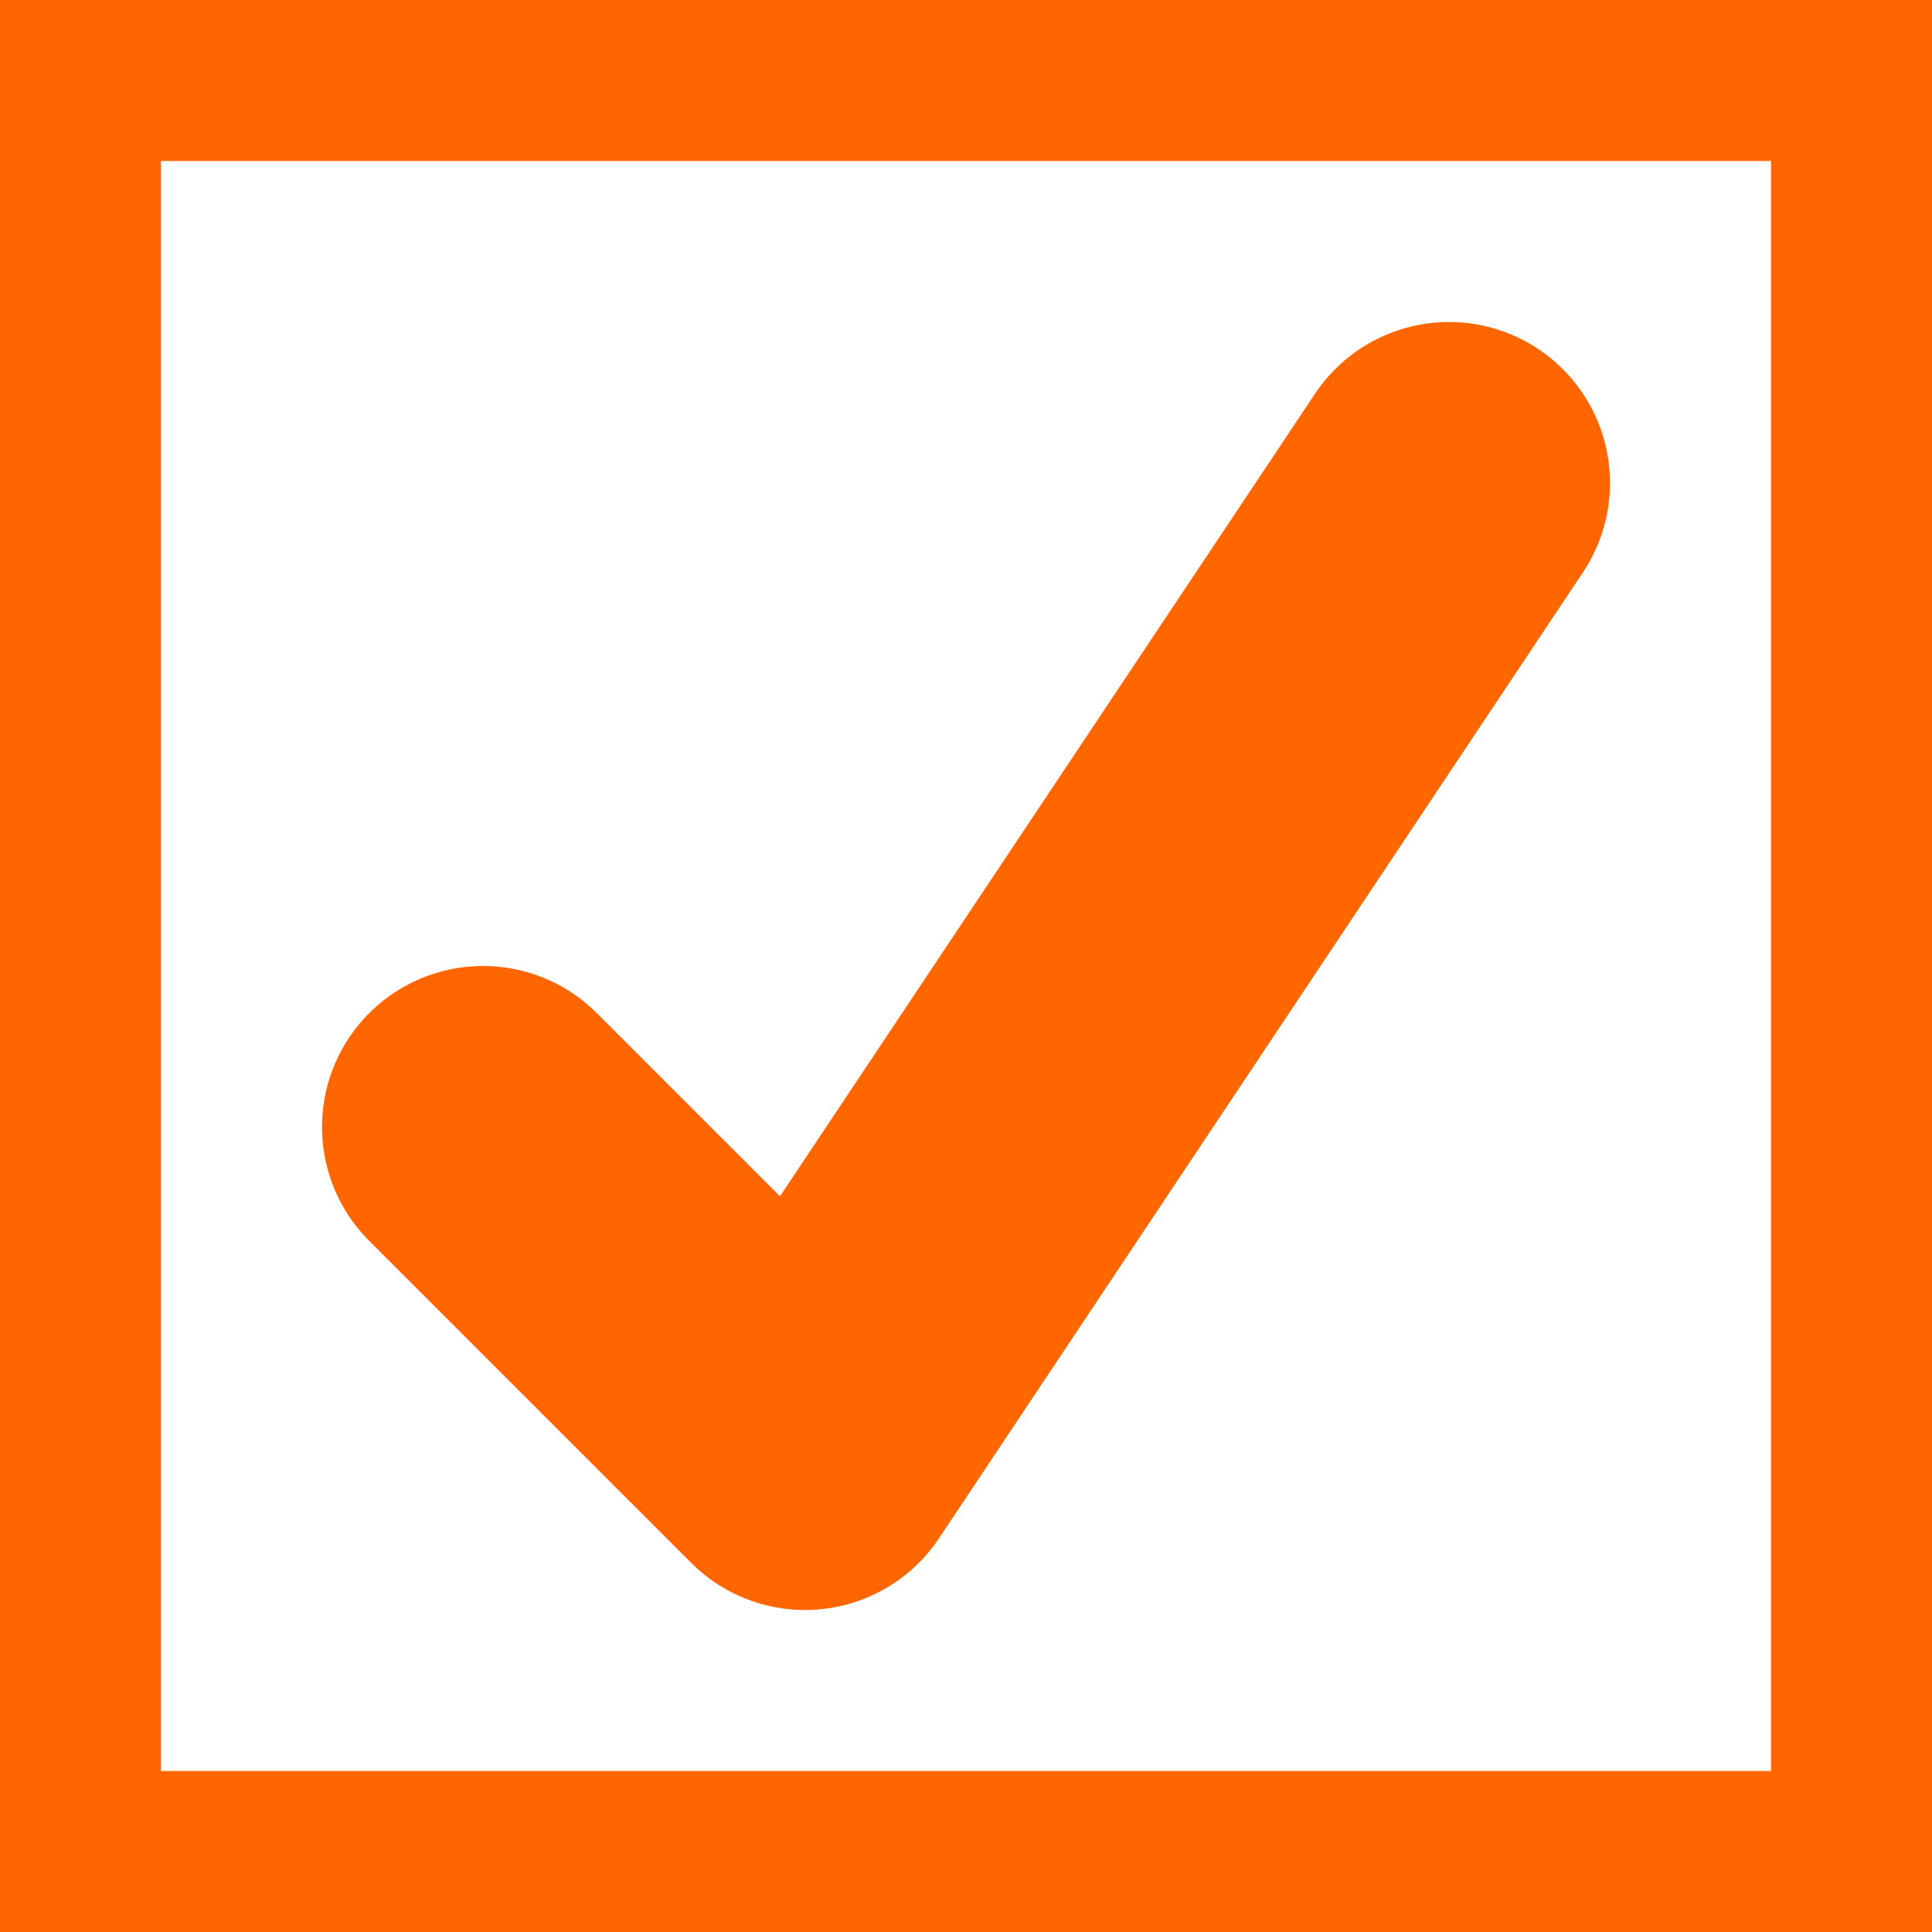
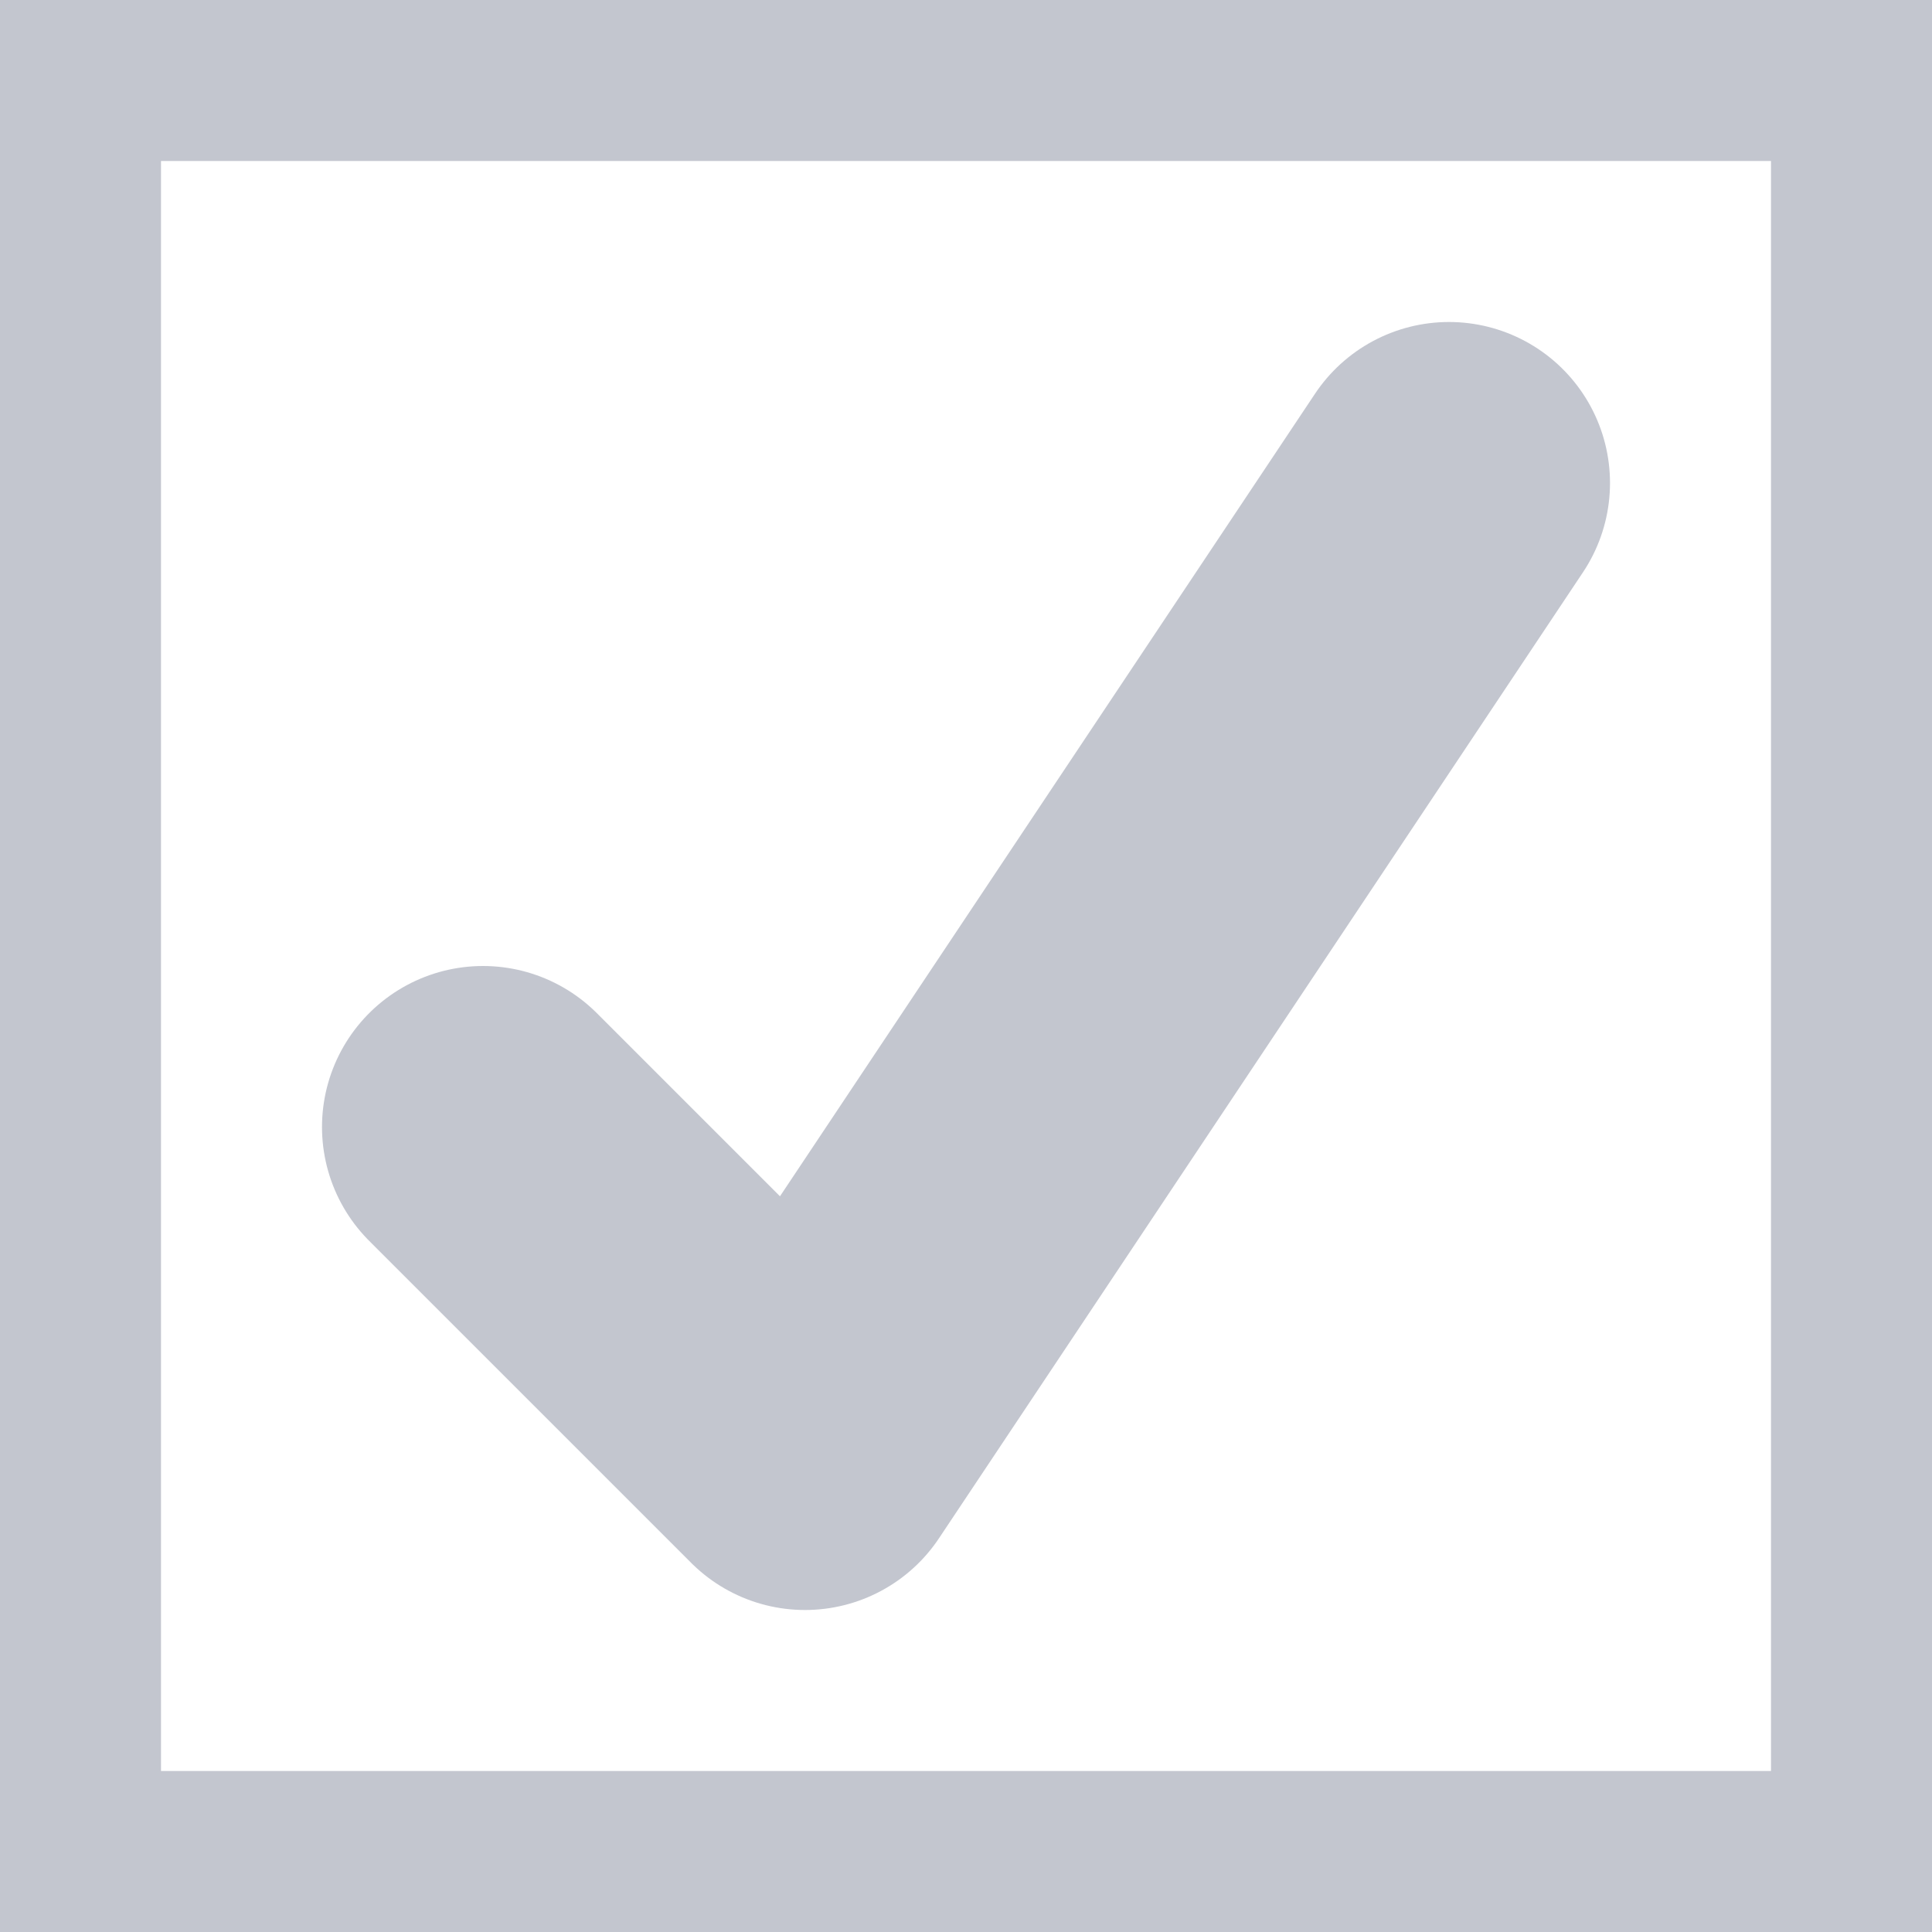
<svg xmlns="http://www.w3.org/2000/svg" xmlns:ns1="http://www.openswatchbook.org/uri/2009/osb" xmlns:xlink="http://www.w3.org/1999/xlink" version="1.1" width="12" height="12" id="svg2" style="display:inline">
  <defs id="defs28">
    <linearGradient id="linearGradient5515" ns1:paint="solid">
      <stop style="stop-color:#000000;stop-opacity:1;" offset="0" id="stop5517" />
    </linearGradient>
    <linearGradient id="linearGradient4942">
-       <stop style="stop-color:#ff6600;stop-opacity:1;" offset="0" id="stop4944" />
-       <stop style="stop-color:#de5800;stop-opacity:1;" offset="1" id="stop4946" />
+       <stop style="stop-color:#c3c6cf;stop-opacity:1;" offset="0" id="stop4944" />
+       <stop style="stop-color:#a4a7b1;stop-opacity:1;" offset="1" id="stop4946" />
    </linearGradient>
    <linearGradient id="linearGradient5695-6">
      <stop style="stop-color:#3c3c3c;stop-opacity:1;" offset="0" id="stop5697-6" />
      <stop style="stop-color:#000000;stop-opacity:1;" offset="1" id="stop5699-7" />
    </linearGradient>
    <linearGradient id="linearGradient5695-4">
      <stop style="stop-color:#646464;stop-opacity:1;" offset="0" id="stop5697-7" />
      <stop style="stop-color:#000000;stop-opacity:1;" offset="1" id="stop5699-6" />
    </linearGradient>
    <linearGradient id="linearGradient4942-73">
-       <stop style="stop-color:#ff6600;stop-opacity:1;" offset="0" id="stop4944-6" />
-       <stop style="stop-color:#de5800;stop-opacity:1;" offset="1" id="stop4946-6" />
+       <stop style="stop-color:#c3c6cf;stop-opacity:1;" offset="0" id="stop4944-6" />
+       <stop style="stop-color:#a4a7b1;stop-opacity:1;" offset="1" id="stop4946-6" />
    </linearGradient>
    <linearGradient id="linearGradient4942-5">
-       <stop style="stop-color:#ff6600;stop-opacity:1;" offset="0" id="stop4944-9" />
-       <stop style="stop-color:#de5800;stop-opacity:1;" offset="1" id="stop4946-5" />
+       <stop style="stop-color:#c3c6cf;stop-opacity:1;" offset="0" id="stop4944-9" />
+       <stop style="stop-color:#a4a7b1;stop-opacity:1;" offset="1" id="stop4946-5" />
    </linearGradient>
    <linearGradient gradientTransform="translate(12,20)" xlink:href="#linearGradient4942" id="linearGradient5559" gradientUnits="userSpaceOnUse" x1="28" y1="24" x2="28" y2="34" />
    <linearGradient xlink:href="#linearGradient4942" id="linearGradient5363" gradientUnits="userSpaceOnUse" gradientTransform="translate(12,20)" x1="28" y1="24" x2="28" y2="34" />
  </defs>
  <g style="display:inline" id="ic_library_crates" transform="translate(0,-20)">
    <g transform="matrix(0.415098,0,0,0.415098,-1.660392,19.54706)" id="ic_library_unchecked" style="display:inline">
      <g style="display:inline" id="style_checkbox_checked" transform="matrix(2.40907,0,0,2.40907,-44.18139,-47.09023)">
        <rect style="fill:none;stroke:url(#linearGradient5363);stroke-width:1;stroke-linecap:butt;stroke-linejoin:miter;stroke-miterlimit:4;stroke-dasharray:none;stroke-dashoffset:0;stroke-opacity:1" id="rect5533" width="11" height="11" x="20.5" y="20.5" />
        <path d="m 23,27 2,2 4,-6" style="fill:none;stroke:url(#linearGradient5559);stroke-width:2;stroke-linecap:round;stroke-linejoin:round;stroke-miterlimit:4;stroke-dasharray:none;stroke-opacity:1" id="path142" />
      </g>
    </g>
  </g>
</svg>
